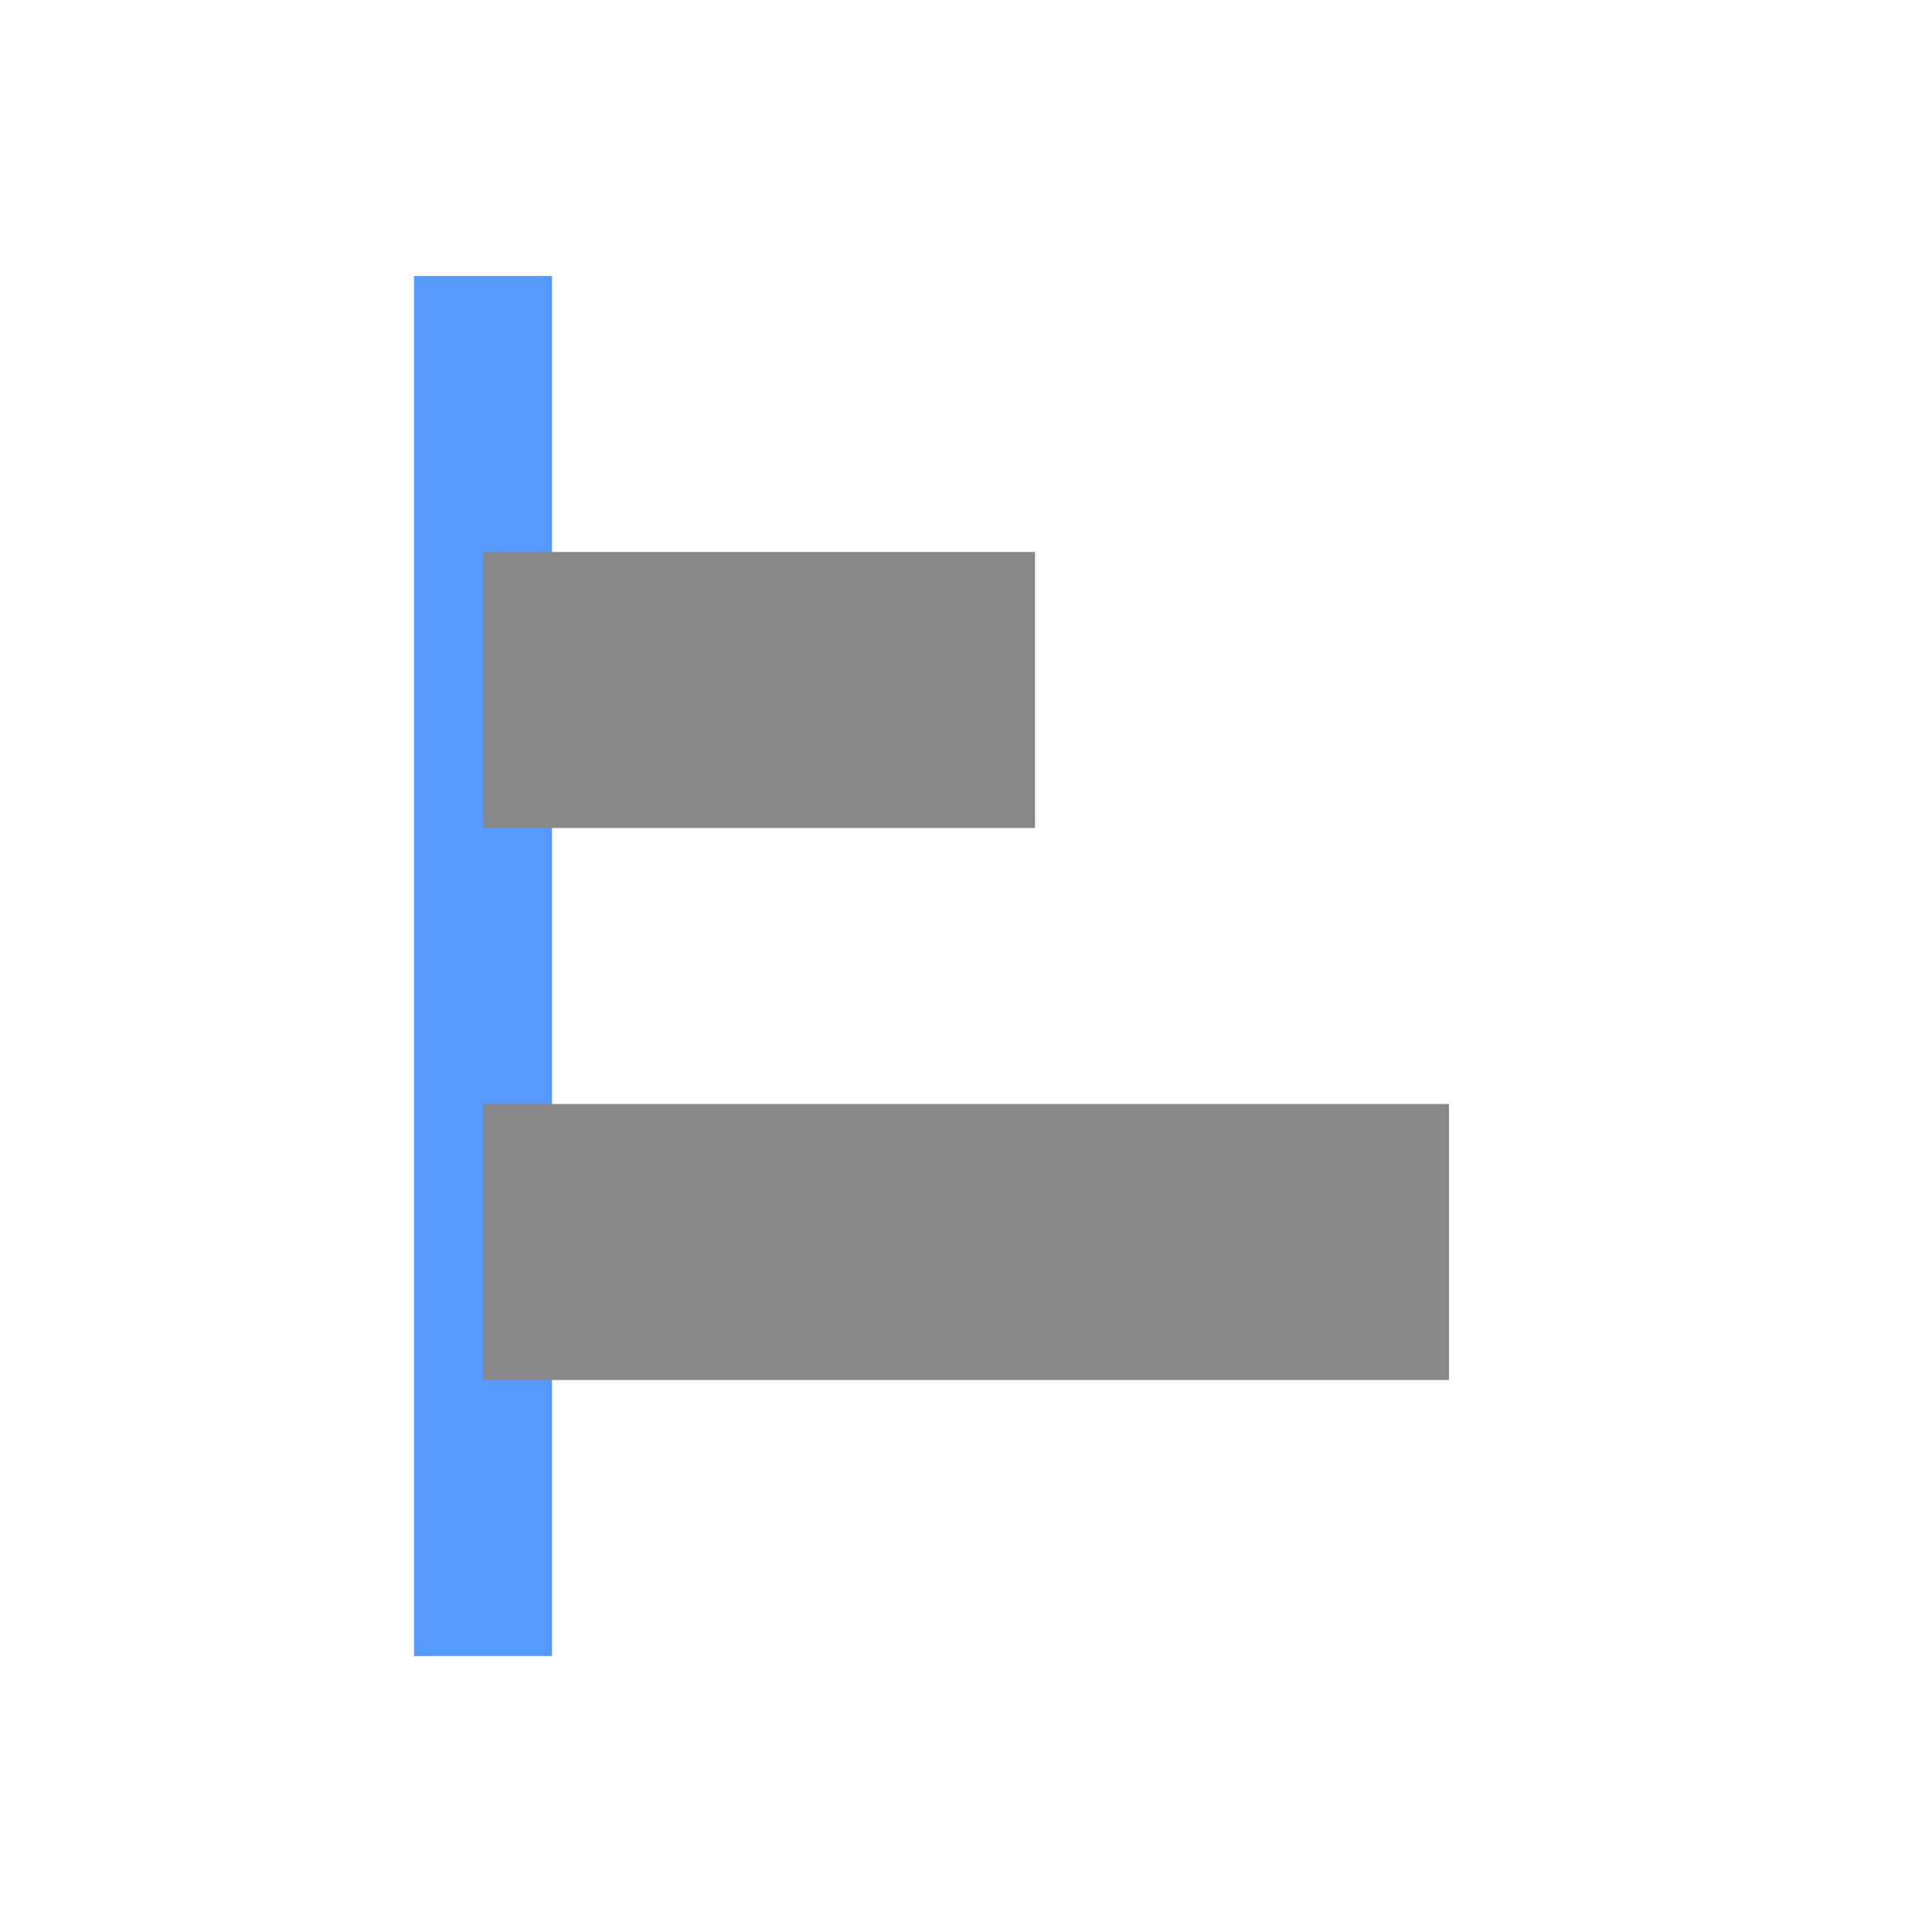
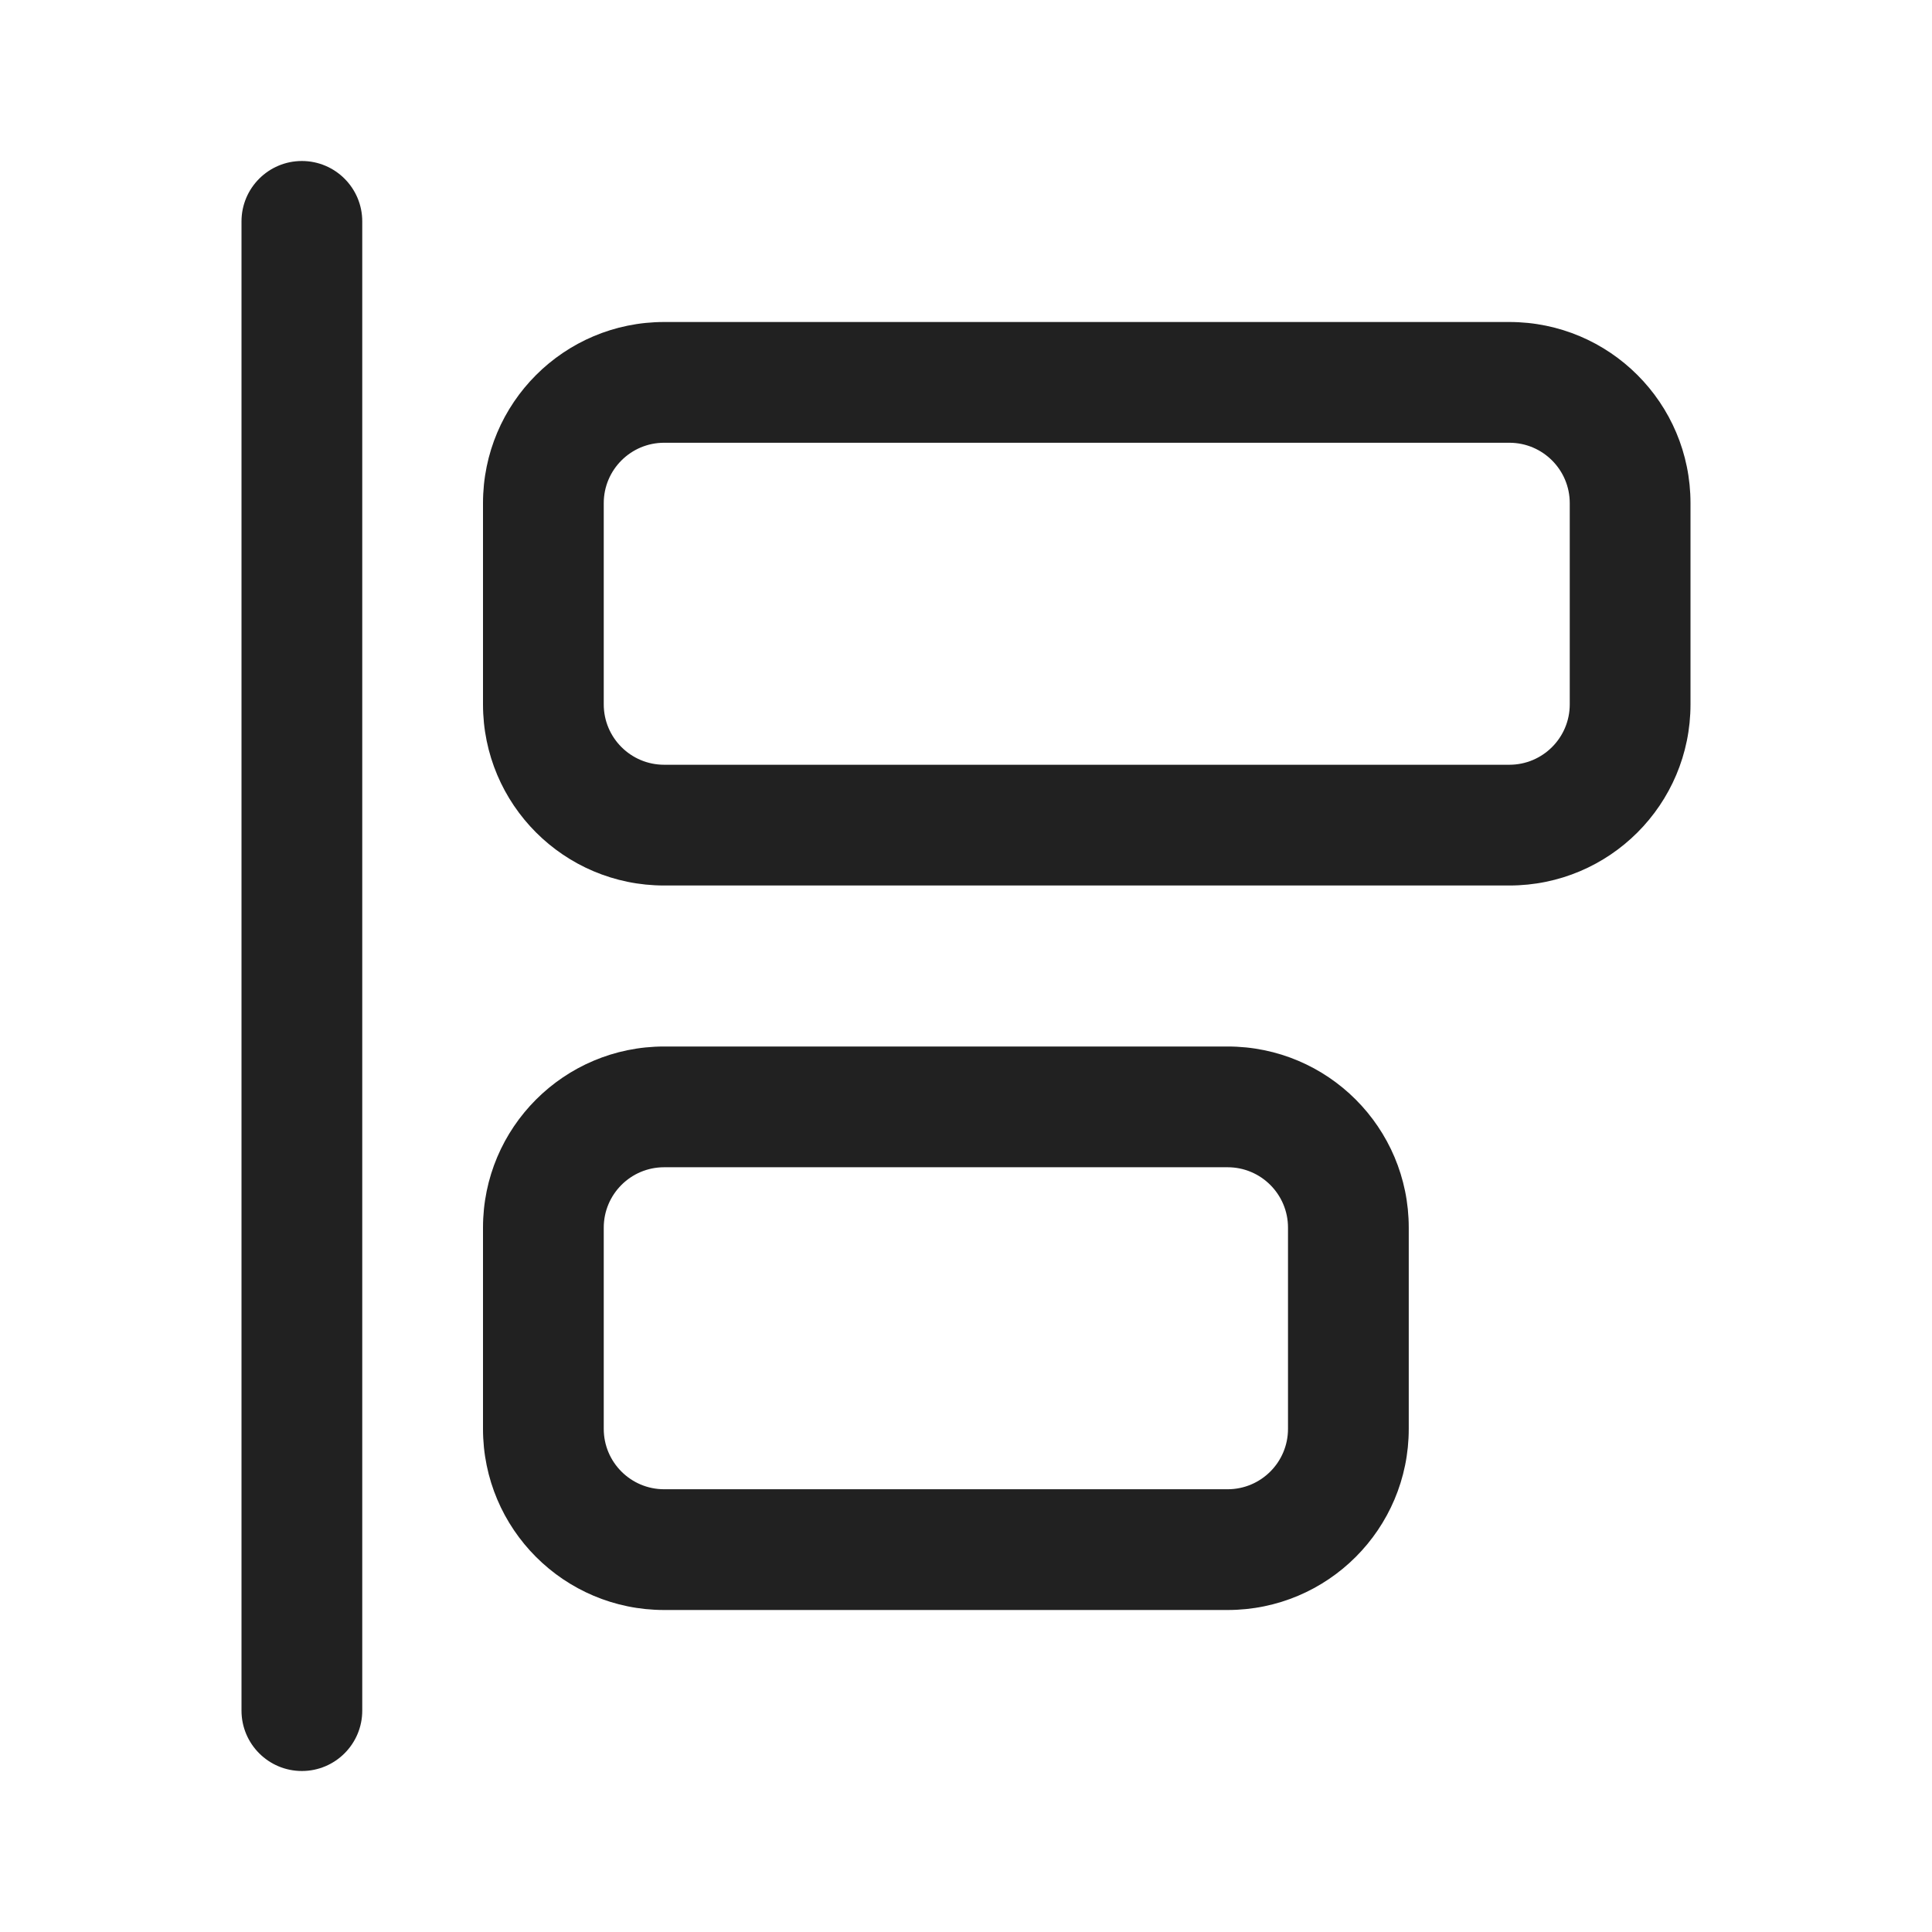
- <svg xmlns="http://www.w3.org/2000/svg" width="28" height="28" viewBox="0 0 28 28">
-   <line x1="7" y1="4" x2="7" y2="24" stroke="#5599ff" stroke-width="2" />
-   <rect x="7" y="8" width="8" height="4" fill="#888888" />
-   <rect x="7" y="16" width="14" height="4" fill="#888888" />
+ <svg xmlns="http://www.w3.org/2000/svg" width="24" height="24" viewBox="0 0 24 24" fill="none">
+   <path d="M3 2.75C3 2.336 3.336 2 3.75 2C4.164 2 4.5 2.336 4.5 2.75V21.25C4.5 21.664 4.164 22 3.75 22C3.336 22 3 21.664 3 21.25V2.75ZM8.25 4C7.007 4 6 5.007 6 6.25V8.75C6 9.993 7.007 11 8.25 11L18.75 11C19.993 11 21 9.993 21 8.75V6.25C21 5.007 19.993 4 18.75 4L8.25 4ZM7.5 6.25C7.5 5.836 7.836 5.5 8.25 5.5L18.75 5.5C19.164 5.5 19.5 5.836 19.5 6.25V8.75C19.5 9.164 19.164 9.5 18.75 9.5L8.25 9.5C7.836 9.5 7.5 9.164 7.5 8.75L7.5 6.25ZM8.25 13C7.007 13 6 14.007 6 15.25V17.75C6 18.993 7.007 20 8.25 20H15.25C16.493 20 17.5 18.993 17.5 17.75V15.25C17.5 14.007 16.493 13 15.25 13L8.25 13ZM7.5 15.25C7.5 14.836 7.836 14.5 8.25 14.5L15.25 14.5C15.664 14.5 16 14.836 16 15.25V17.75C16 18.164 15.664 18.5 15.25 18.5H8.25C7.836 18.5 7.5 18.164 7.5 17.75L7.5 15.25Z" fill="#212121" />
</svg>
